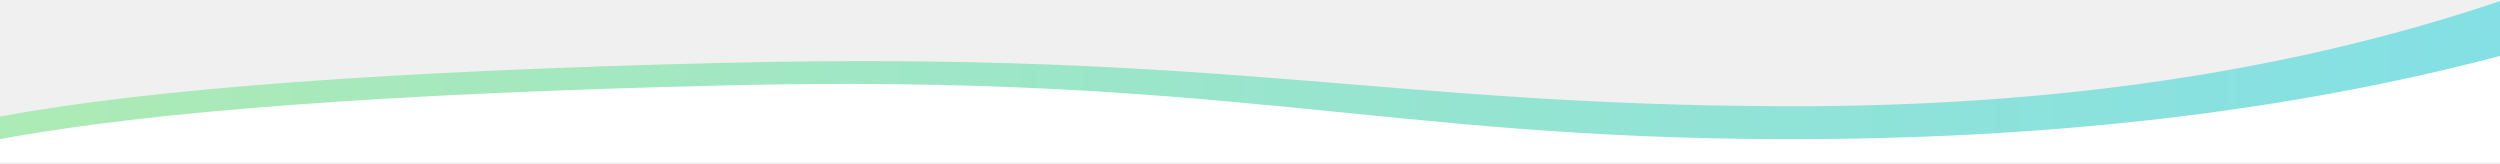
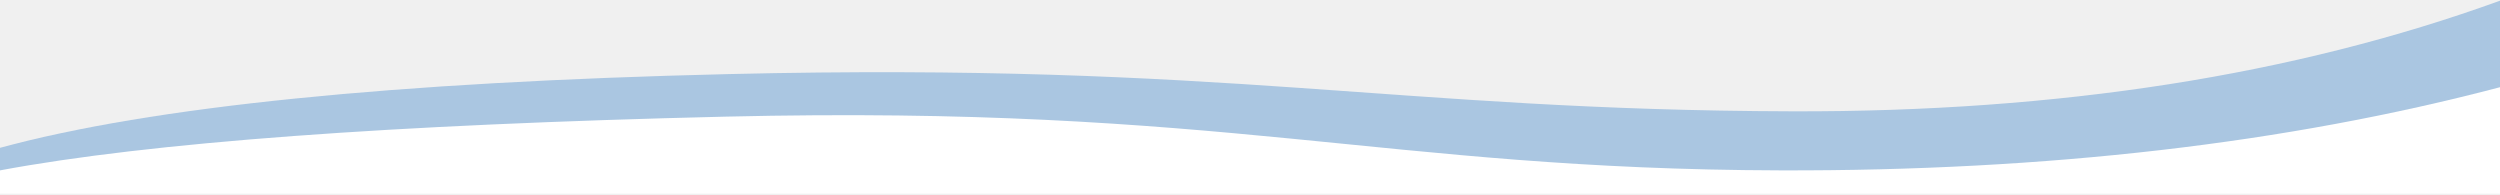
- <svg xmlns="http://www.w3.org/2000/svg" width="1440px" height="94px" viewBox="0 0 1440 94" version="1.1">
-   <defs>
-     <linearGradient x1="3.524%" y1="0%" x2="100%" y2="0%" id="linearGradient-1">
-       <stop stop-color="#ACEAB6" offset="0%" />
-       <stop stop-color="#84E0E5" offset="100%" />
-     </linearGradient>
-   </defs>
+ <svg xmlns="http://www.w3.org/2000/svg" width="1440px" height="112px" viewBox="0 0 1440 112" version="1.1">
+   <defs />
  <g id="marketing-site" stroke="none" stroke-width="1" fill="none" fill-rule="evenodd">
-     <g id="Desktop-HD" transform="translate(0, -471)">
-       <g id="header-bottom" transform="translate(0, 471)">
-         <path d="M0,67.14 C86.122,51.076 225.398,40.758 417.828,36.186 C706.473,29.328 798.69,60.57 1028.711,61.191 C1182.058,61.606 1319.154,41.417 1440,0.625 L1440,80.547 L0,80.547 L0,67.14 Z" id="Rectangle-2-Copy" fill="url(#linearGradient-1)" />
-         <path d="M0,80.14 C86.122,64.076 225.398,53.758 417.828,49.186 C706.473,42.328 795.671,79.518 1025.691,80.14 C1179.039,80.554 1317.141,64.584 1440,32.23 L1440,93.547 L0,93.547 L0,80.14 Z" id="Rectangle-2" fill="#FFFFFF" />
+     <g id="Desktop-HD" transform="translate(0, -453)">
+       <g id="header-bottom" transform="translate(0, 453)">
+         <path d="M0,85.14 C87.396,61.4 227.309,47.244 419.738,42.672 C708.383,35.814 802.503,63.504 1032.523,64.125 C1185.871,64.539 1321.696,43.296 1440,0.395 L1440,98.547 L0,98.547 L0,85.14 Z" id="Rectangle-2-Copy" fill="#AAC6E1" />
+         <path d="M0,98.14 C86.122,82.076 225.398,71.758 417.828,67.186 C706.473,60.328 795.671,97.518 1025.691,98.14 C1179.039,98.554 1317.141,82.584 1440,50.23 L1440,111.547 L0,111.547 L0,98.14 Z" id="Rectangle-2" fill="#FFFFFF" />
      </g>
    </g>
  </g>
</svg>
